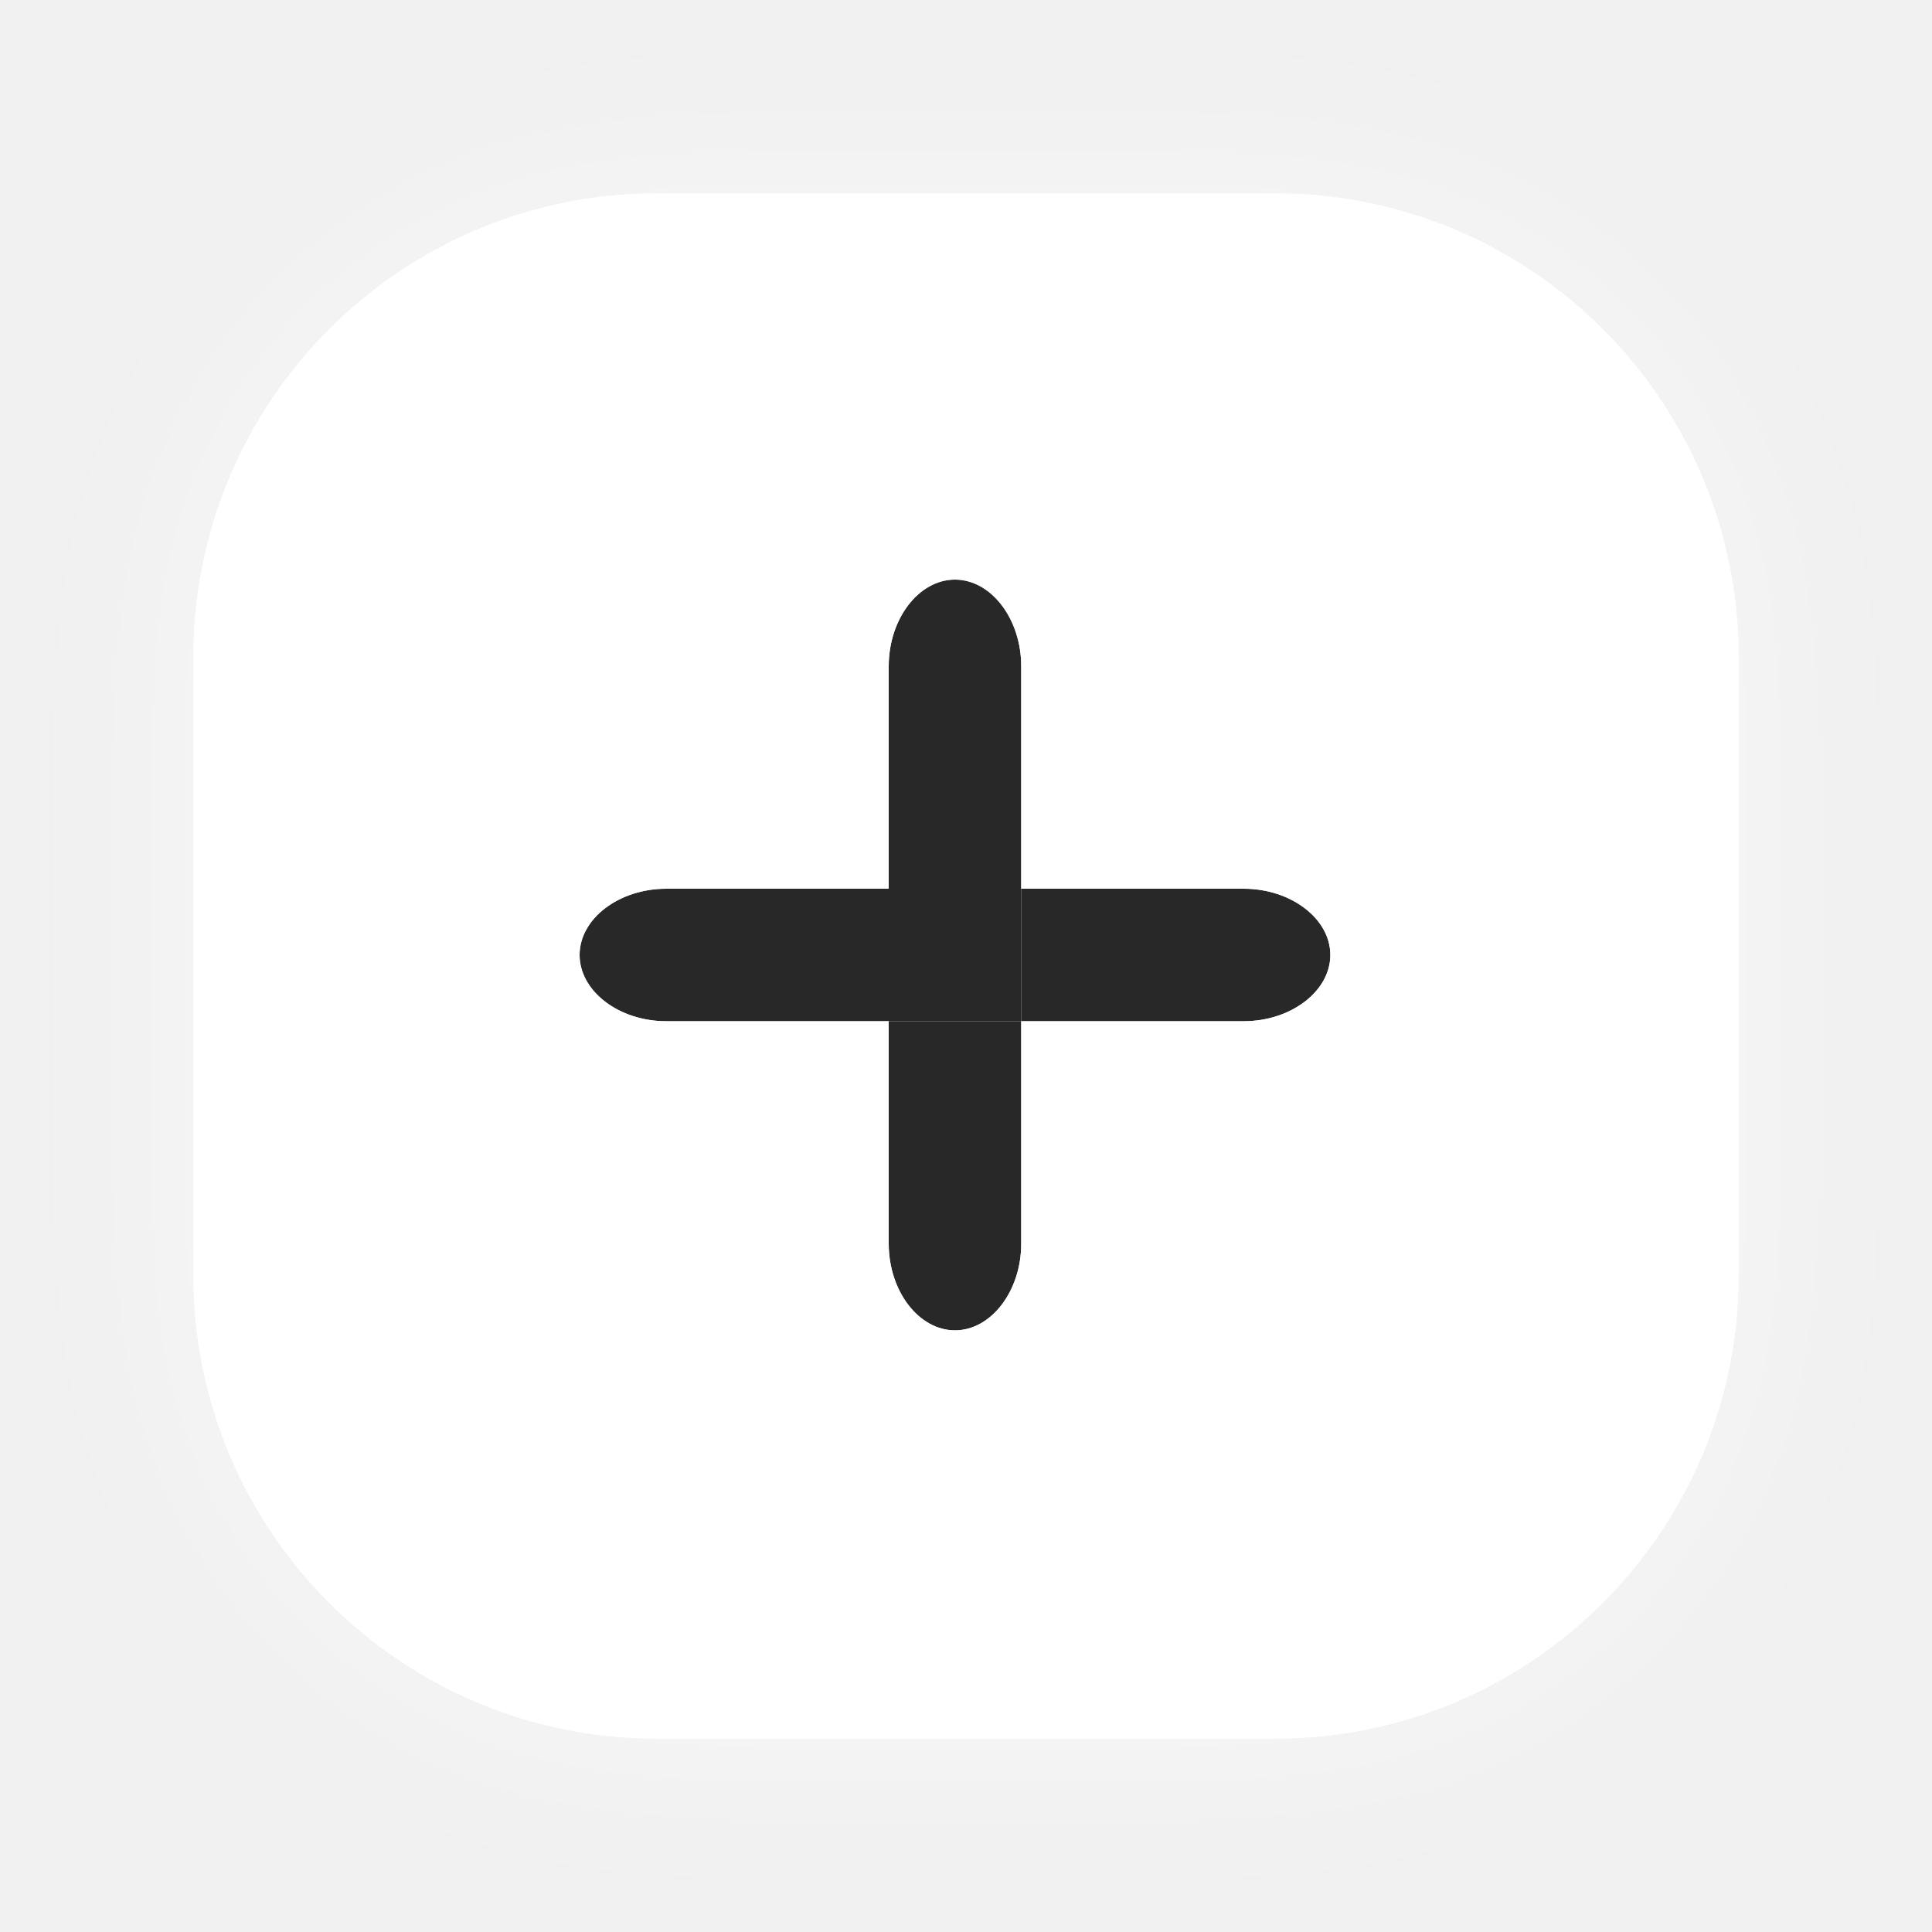
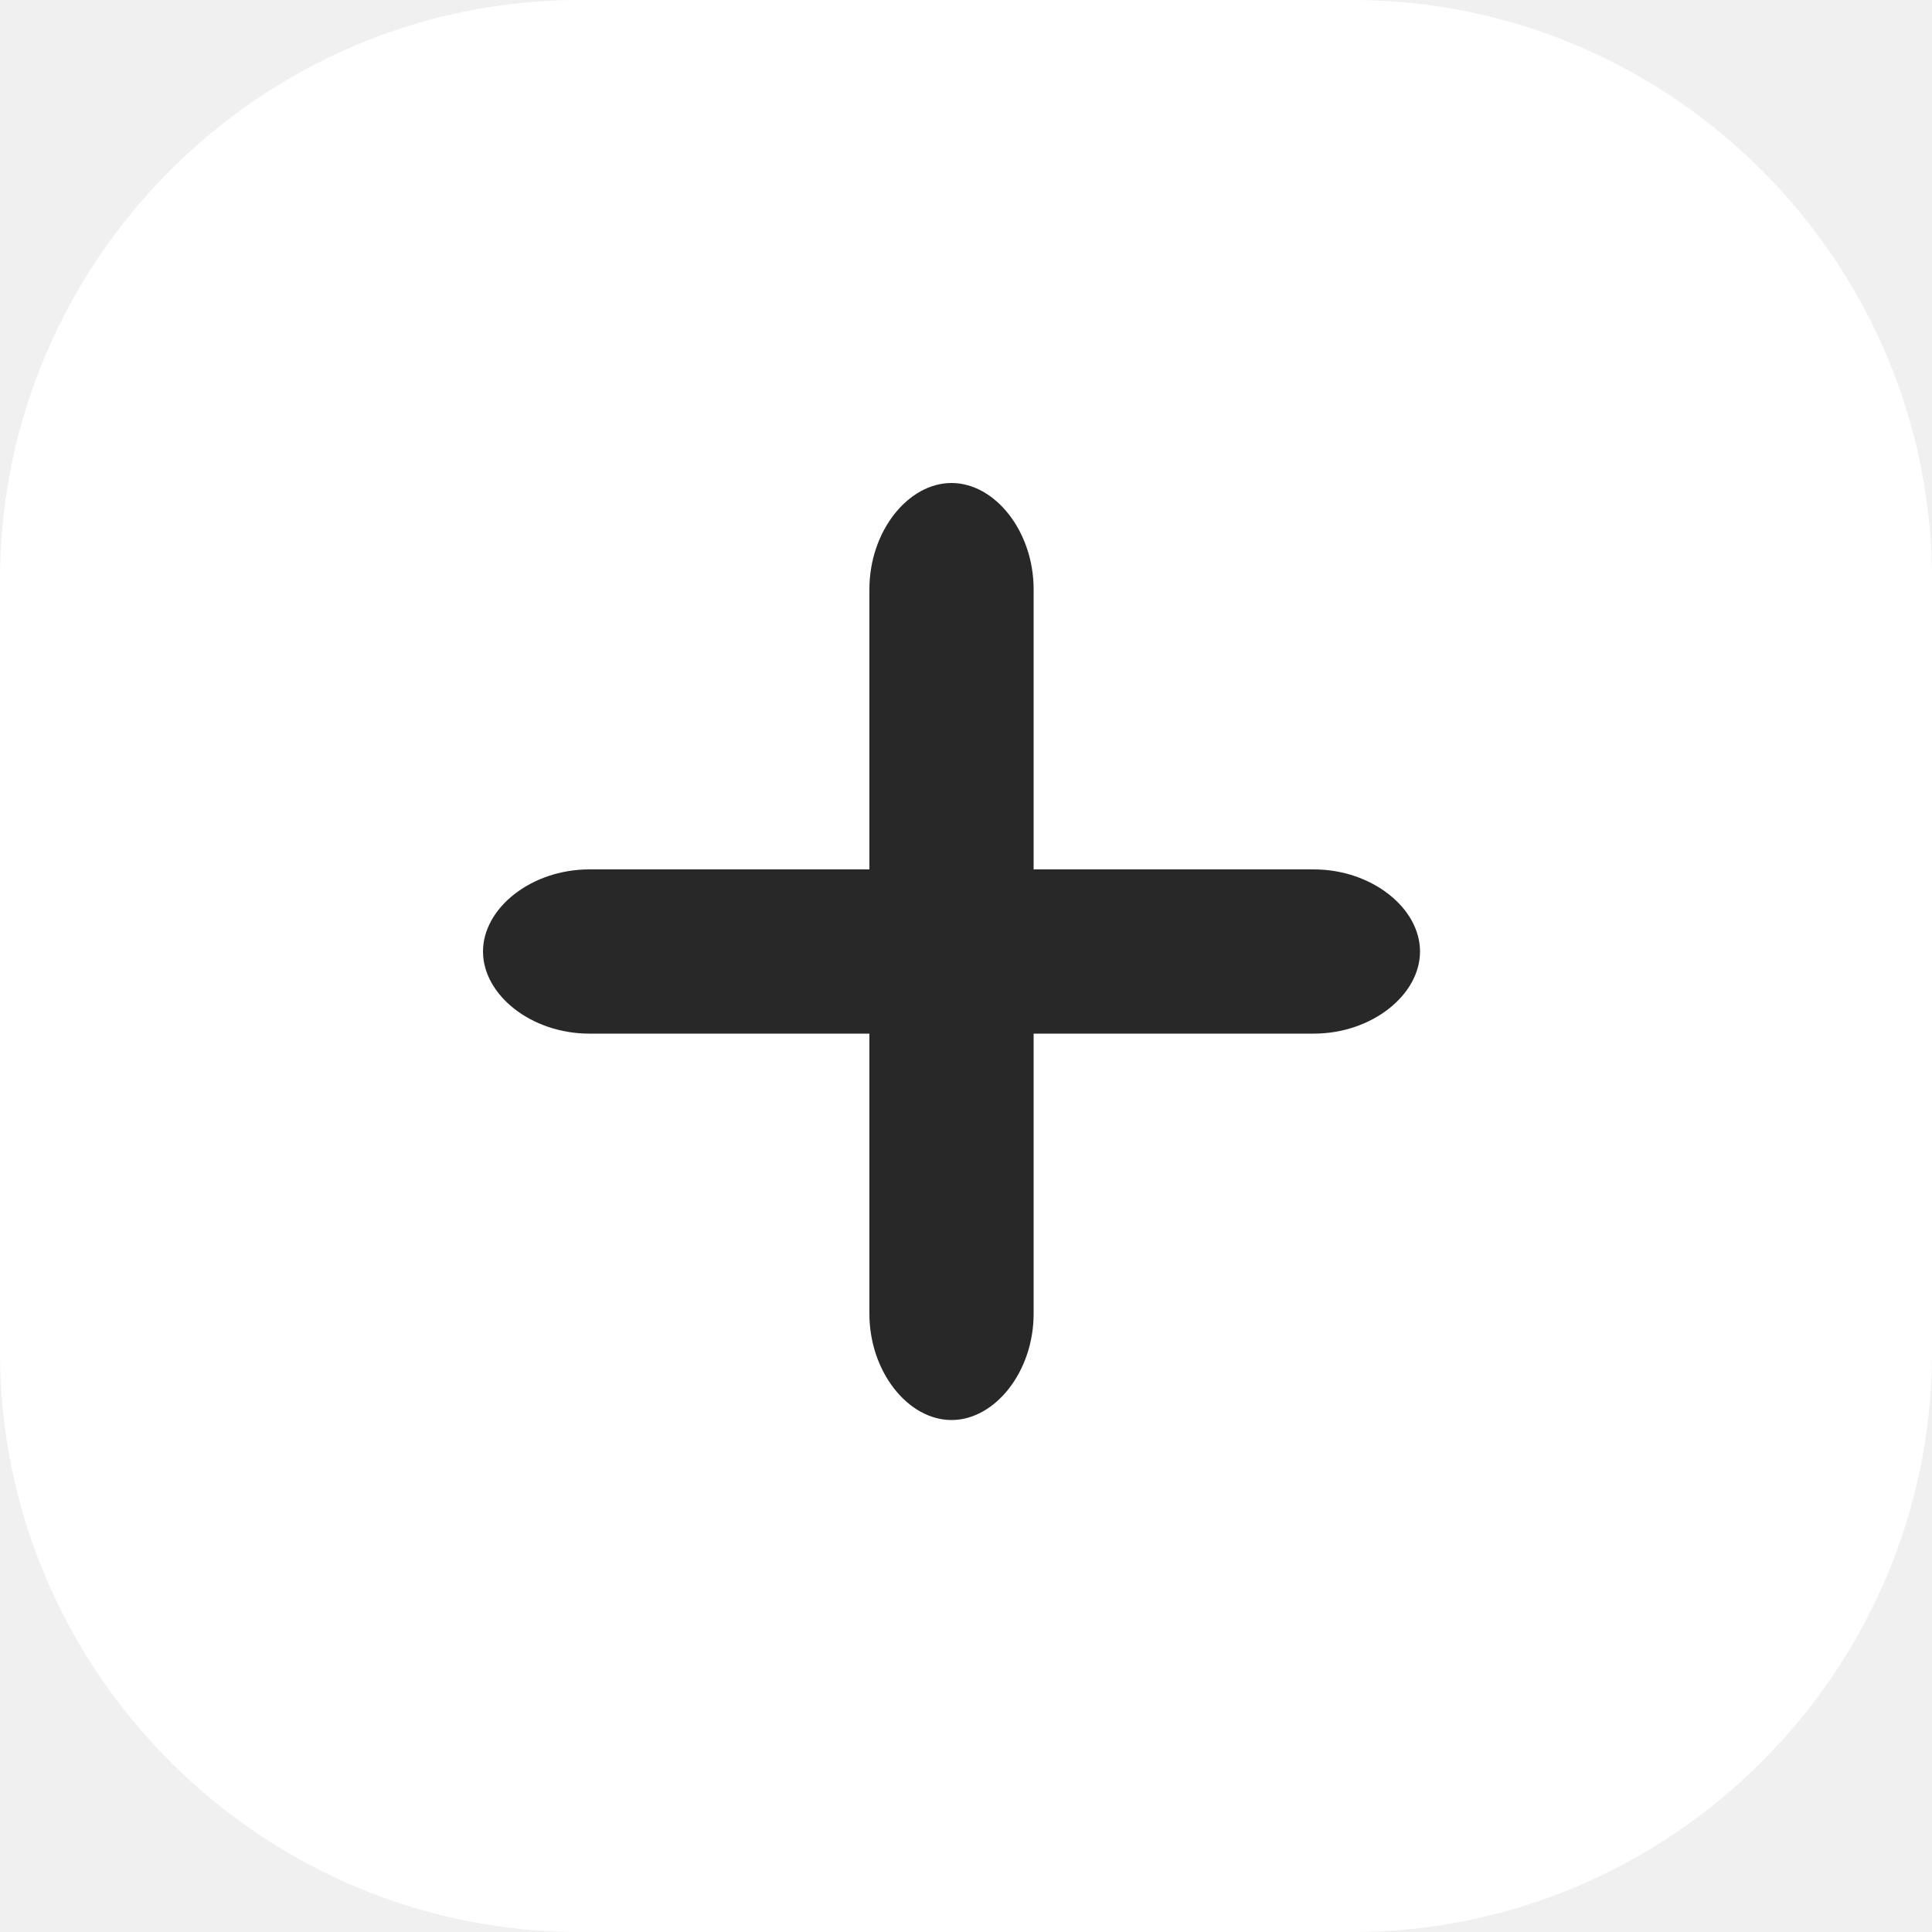
- <svg xmlns="http://www.w3.org/2000/svg" width="50" height="50" viewBox="0 0 50 50" fill="none">
-   <g filter="url(#filter0_d_146_355)">
-     <path d="M23 26.429H26.429V23H23V26.429Z" fill="#282828" />
-     <path fill-rule="evenodd" clip-rule="evenodd" d="M15 24.714C15 25.651 16.016 26.429 17.242 26.429H23V32.187C23 33.412 23.777 34.429 24.714 34.429C25.651 34.429 26.429 33.412 26.429 32.187V26.429H32.187C33.412 26.429 34.429 25.651 34.429 24.714C34.429 23.777 33.412 23 32.187 23H26.429V17.242C26.429 16.016 25.651 15 24.714 15C23.777 15 23 16.016 23 17.242V23H17.242C16.016 23 15 23.777 15 24.714ZM23 23H26.429V26.429H23V23Z" fill="#282828" />
-     <path fill-rule="evenodd" clip-rule="evenodd" d="M17 5H33C39.627 5 45 10.373 45 17V33C45 39.627 39.627 45 33 45H17C10.373 45 5 39.627 5 33V17C5 10.373 10.373 5 17 5ZM17.242 26.429C16.016 26.429 15 25.651 15 24.714C15 23.777 16.016 23 17.242 23H23V17.242C23 16.016 23.777 15 24.714 15C25.651 15 26.429 16.016 26.429 17.242V23H32.187C33.412 23 34.429 23.777 34.429 24.714C34.429 25.651 33.412 26.429 32.187 26.429H26.429V32.187C26.429 33.412 25.651 34.429 24.714 34.429C23.777 34.429 23 33.412 23 32.187V26.429H17.242Z" fill="white" />
-   </g>
-   <defs>
-     <filter id="filter0_d_146_355" x="0" y="0" width="50" height="50" filterUnits="userSpaceOnUse" color-interpolation-filters="sRGB">
-       <feFlood flood-opacity="0" result="BackgroundImageFix" />
-       <feColorMatrix in="SourceAlpha" type="matrix" values="0 0 0 0 0 0 0 0 0 0 0 0 0 0 0 0 0 0 127 0" result="hardAlpha" />
-       <feOffset />
-       <feGaussianBlur stdDeviation="2.5" />
-       <feComposite in2="hardAlpha" operator="out" />
-       <feColorMatrix type="matrix" values="0 0 0 0 1 0 0 0 0 1 0 0 0 0 1 0 0 0 0.5 0" />
-       <feBlend mode="normal" in2="BackgroundImageFix" result="effect1_dropShadow_146_355" />
-       <feBlend mode="normal" in="SourceGraphic" in2="effect1_dropShadow_146_355" result="shape" />
-     </filter>
-   </defs>
+ <svg xmlns="http://www.w3.org/2000/svg" width="40" height="40" viewBox="0 0 40 40" fill="none">
+   <path d="M40 12V28C40 34.6 34.6 40 28 40H12C5.4 40 0 34.6 0 28V12C0 5.4 5.4 0 12 0H28C34.6 0 40 5.4 40 12Z" fill="white" />
+   <path d="M29.4 19.7C29.4 20.6 28.4 21.4 27.2 21.4H21.4V27.2C21.4 28.4 20.6 29.4 19.7 29.4C18.8 29.4 18 28.4 18 27.2V21.4H12.2C11 21.4 10 20.6 10 19.7C10 18.8 11 18 12.2 18H18V12.2C18 11 18.8 10 19.7 10C20.6 10 21.4 11 21.4 12.2V18H27.2C28.4 18 29.4 18.8 29.4 19.7Z" fill="#282828" />
</svg>
